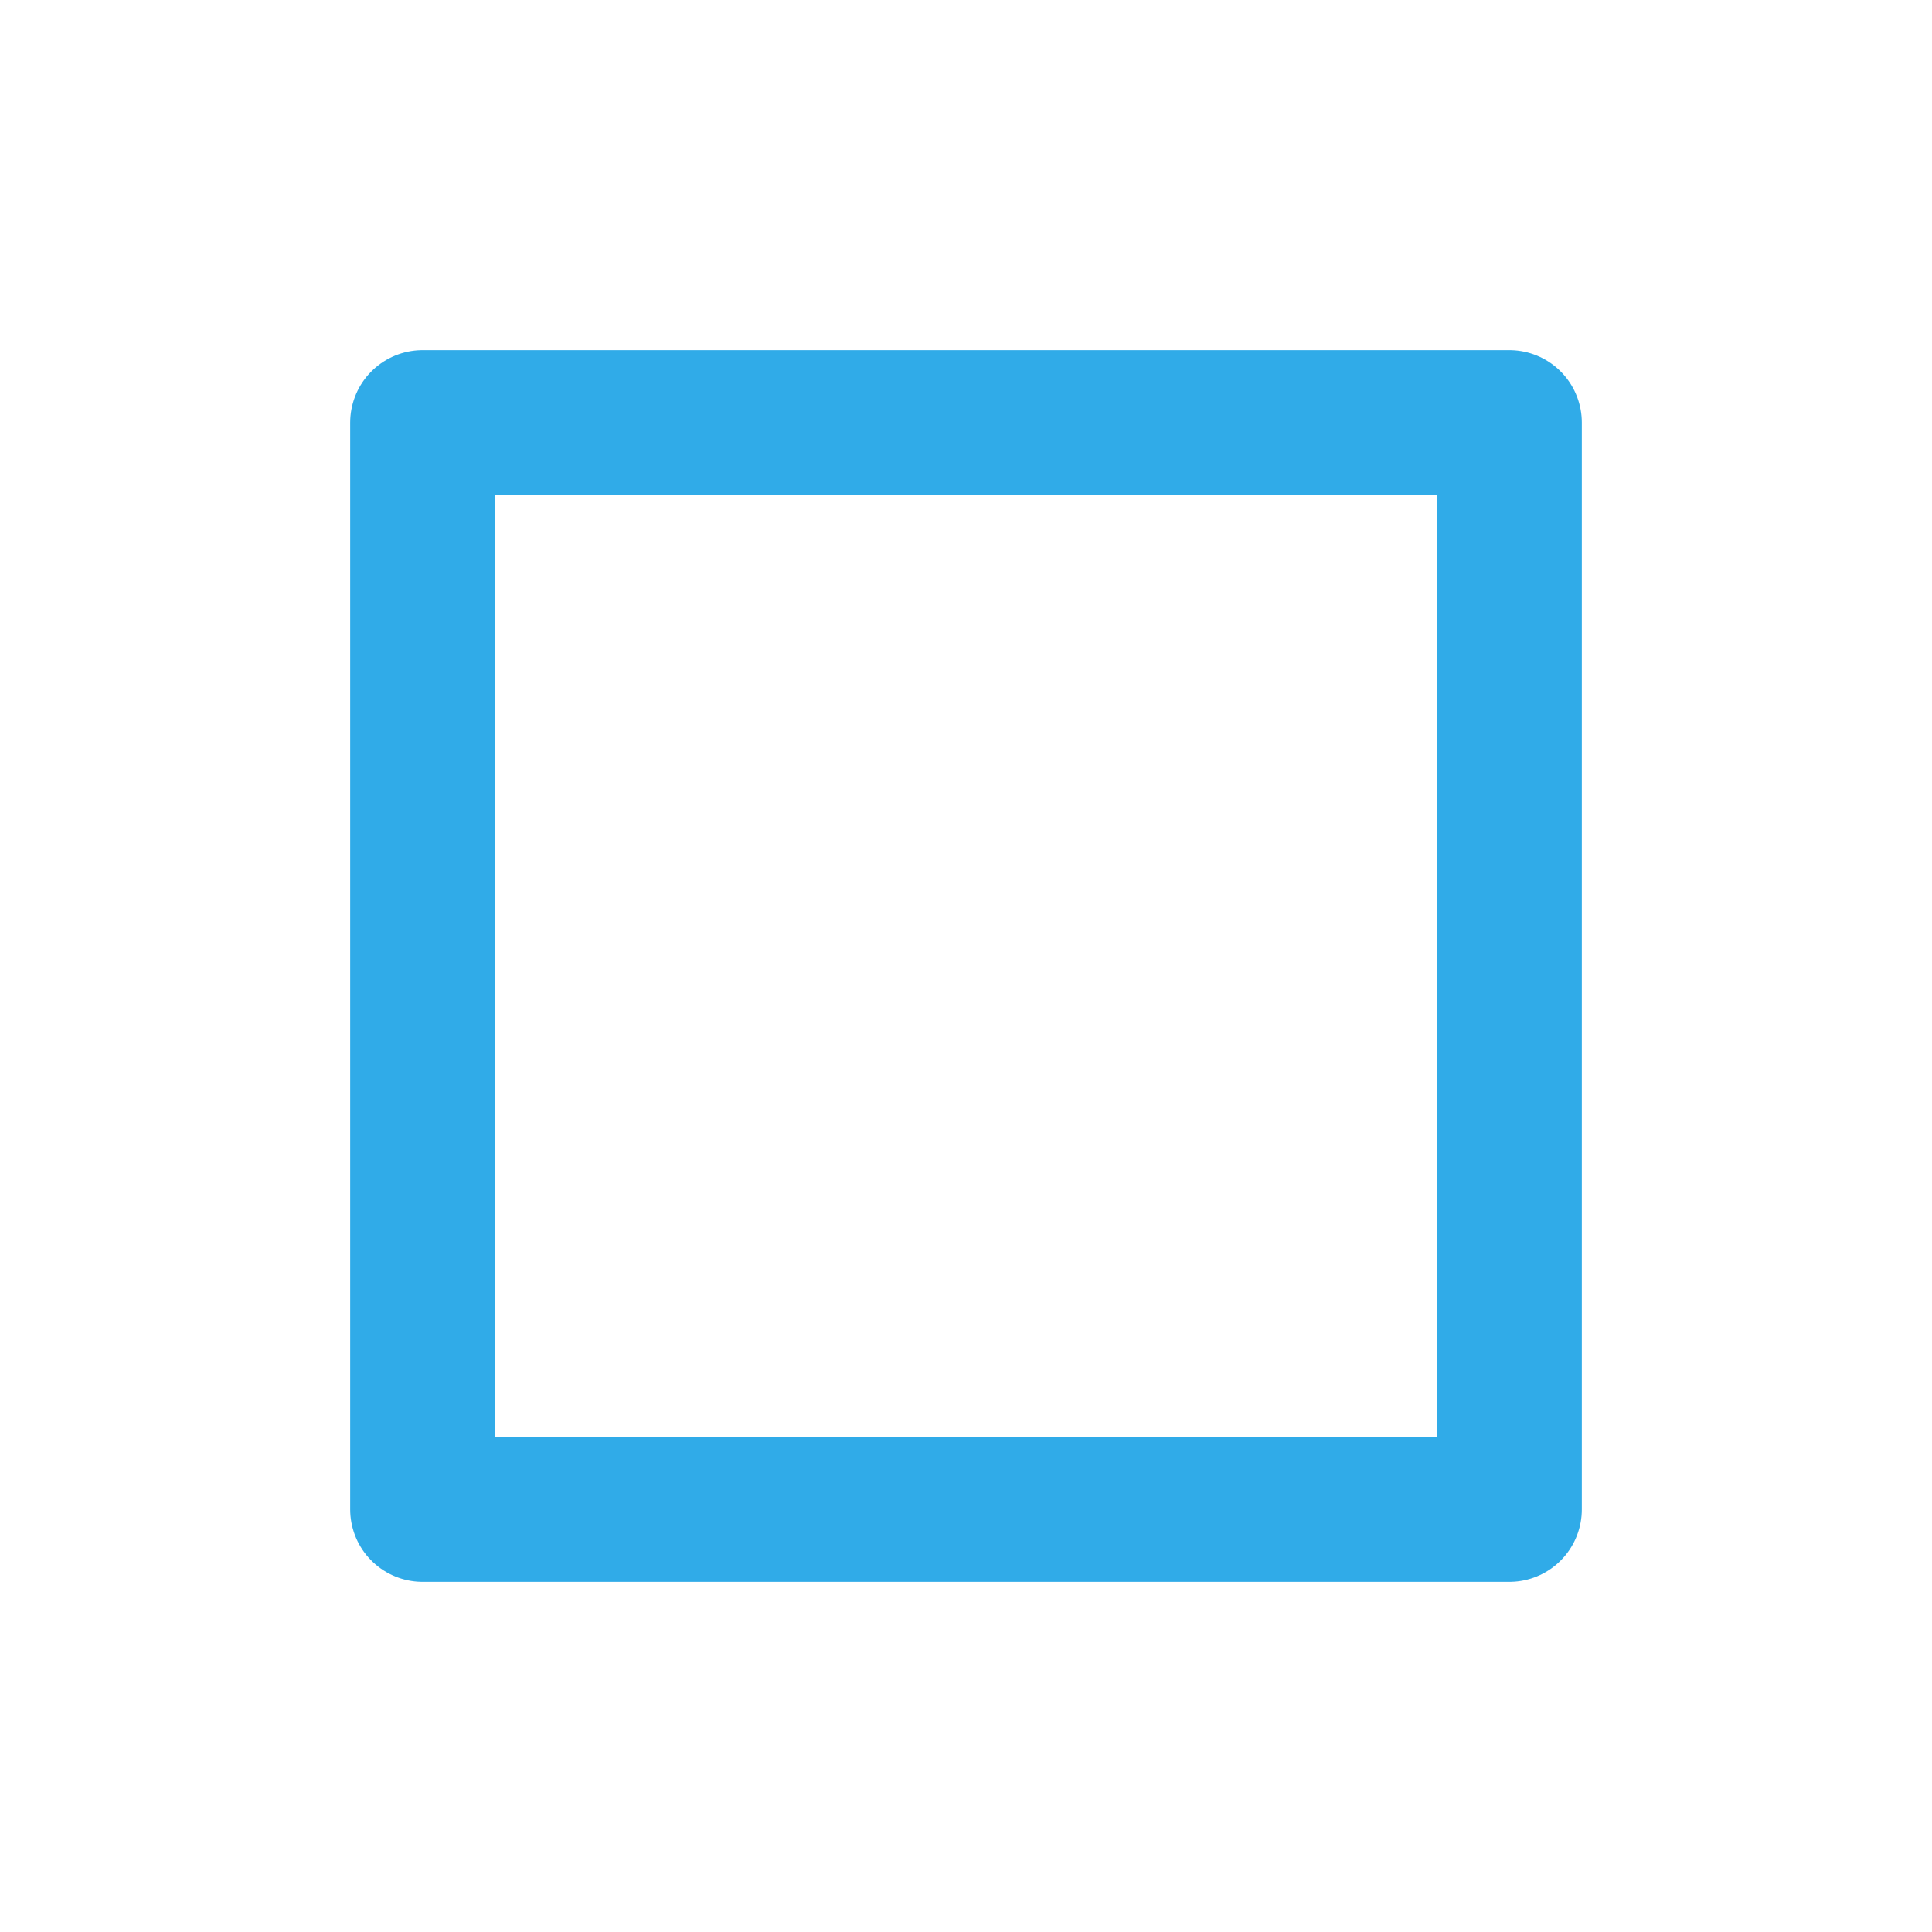
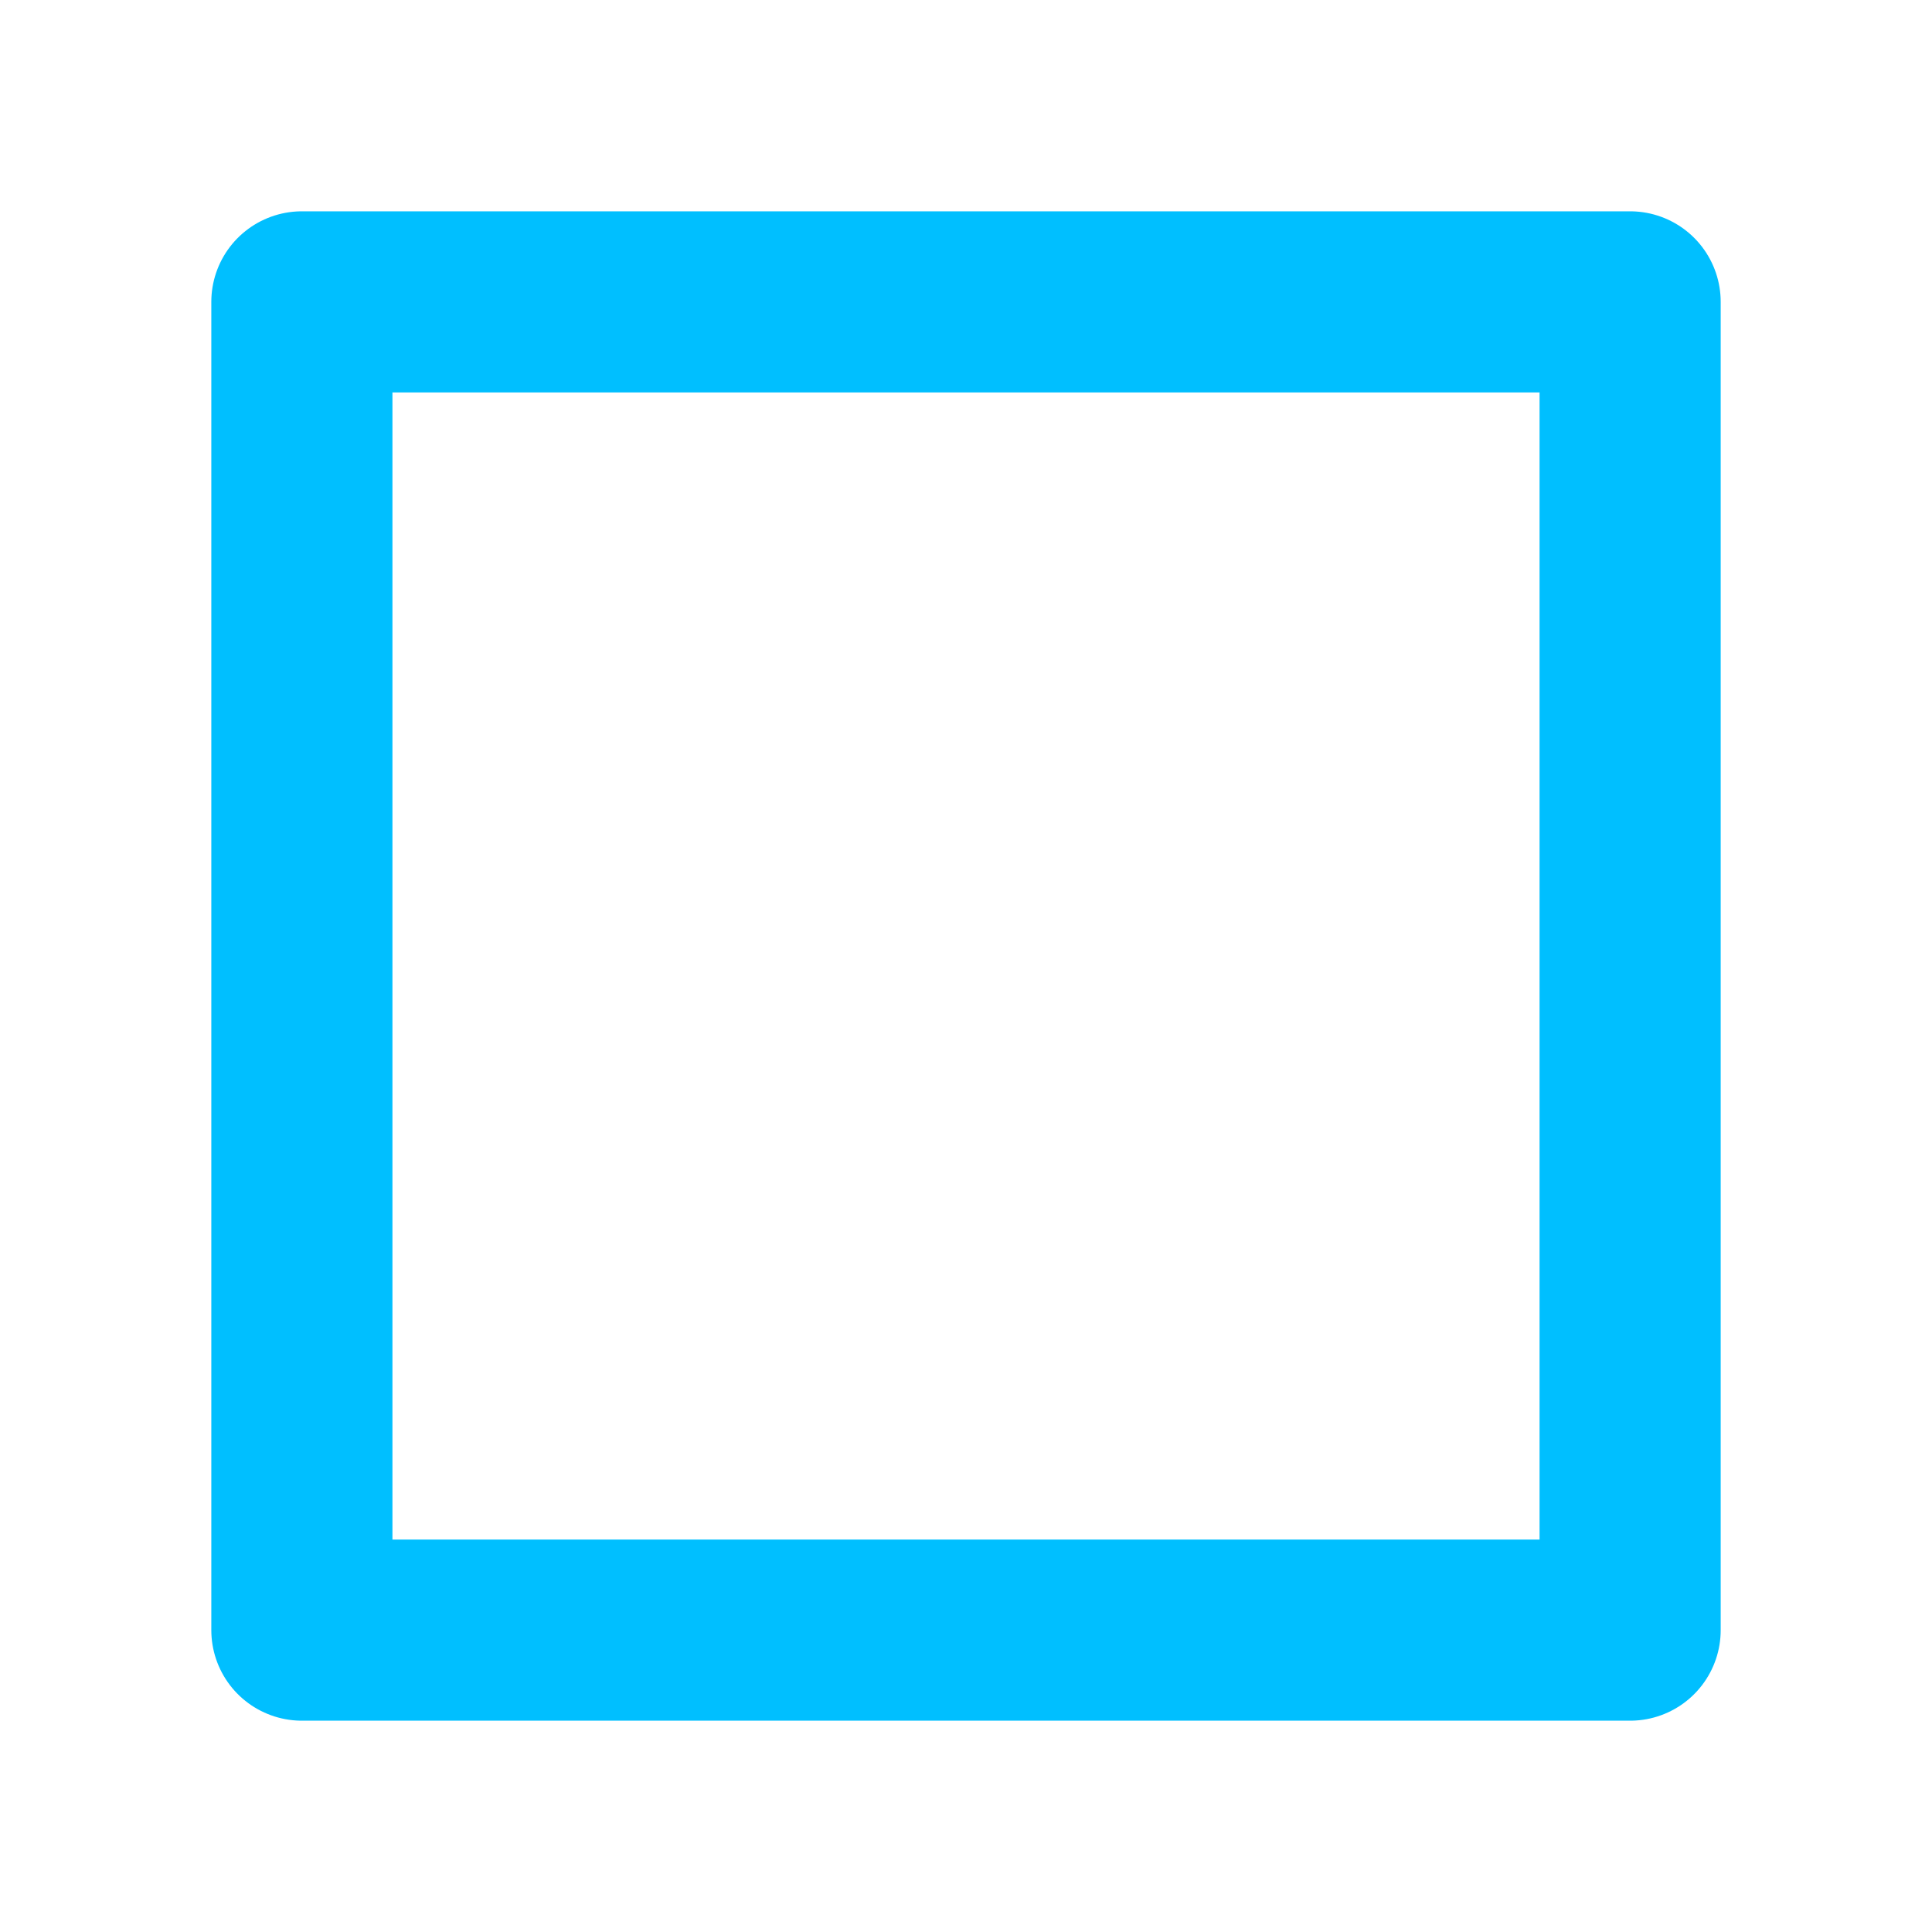
<svg xmlns="http://www.w3.org/2000/svg" viewBox="0 0 16 16">
-   <g fill="none" stroke="hsl(200, 80%, 55%)" stroke-width="1.2" stroke-linecap="round" stroke-linejoin="round">
-     <rect x="3.5" y="3.5" width="9.0" height="9.0" />
+   <g fill="none" stroke="hsl(195, 100%, 50%)" stroke-width="1.5" stroke-linecap="round" stroke-linejoin="round">
+     <rect x="2.5" y="2.5" width="11.0" height="11.0" />
  </g>
</svg>
